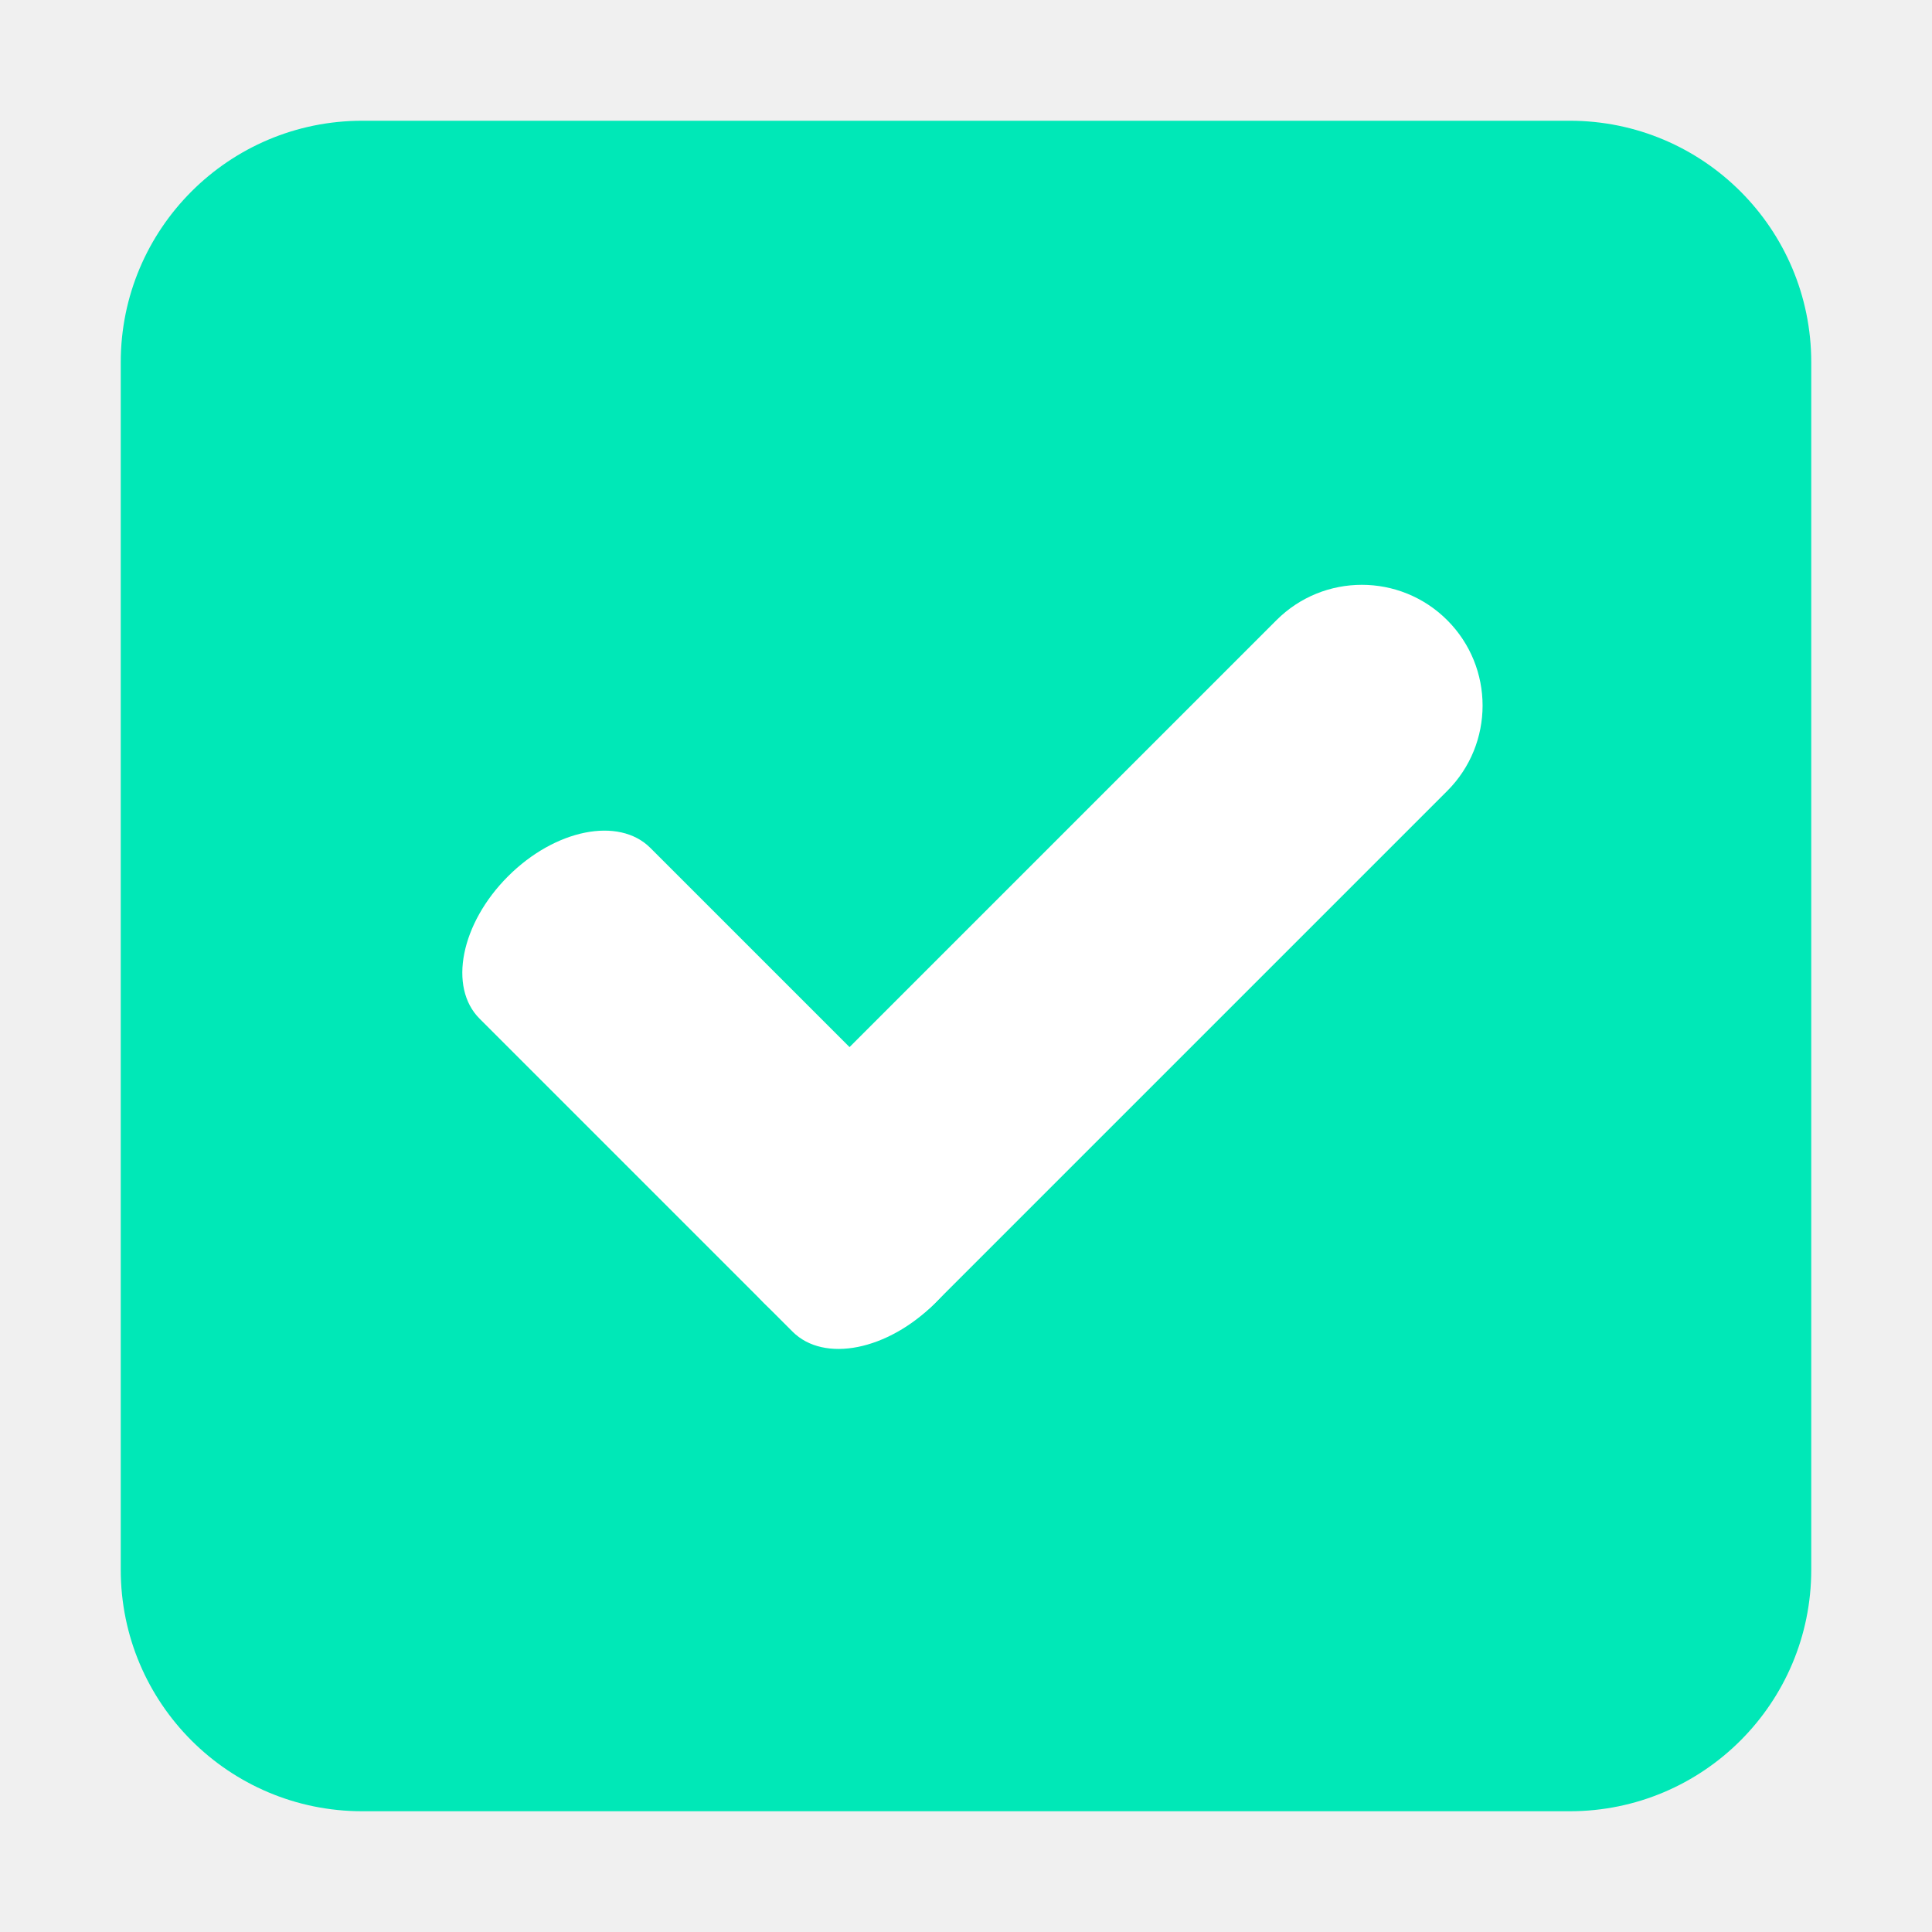
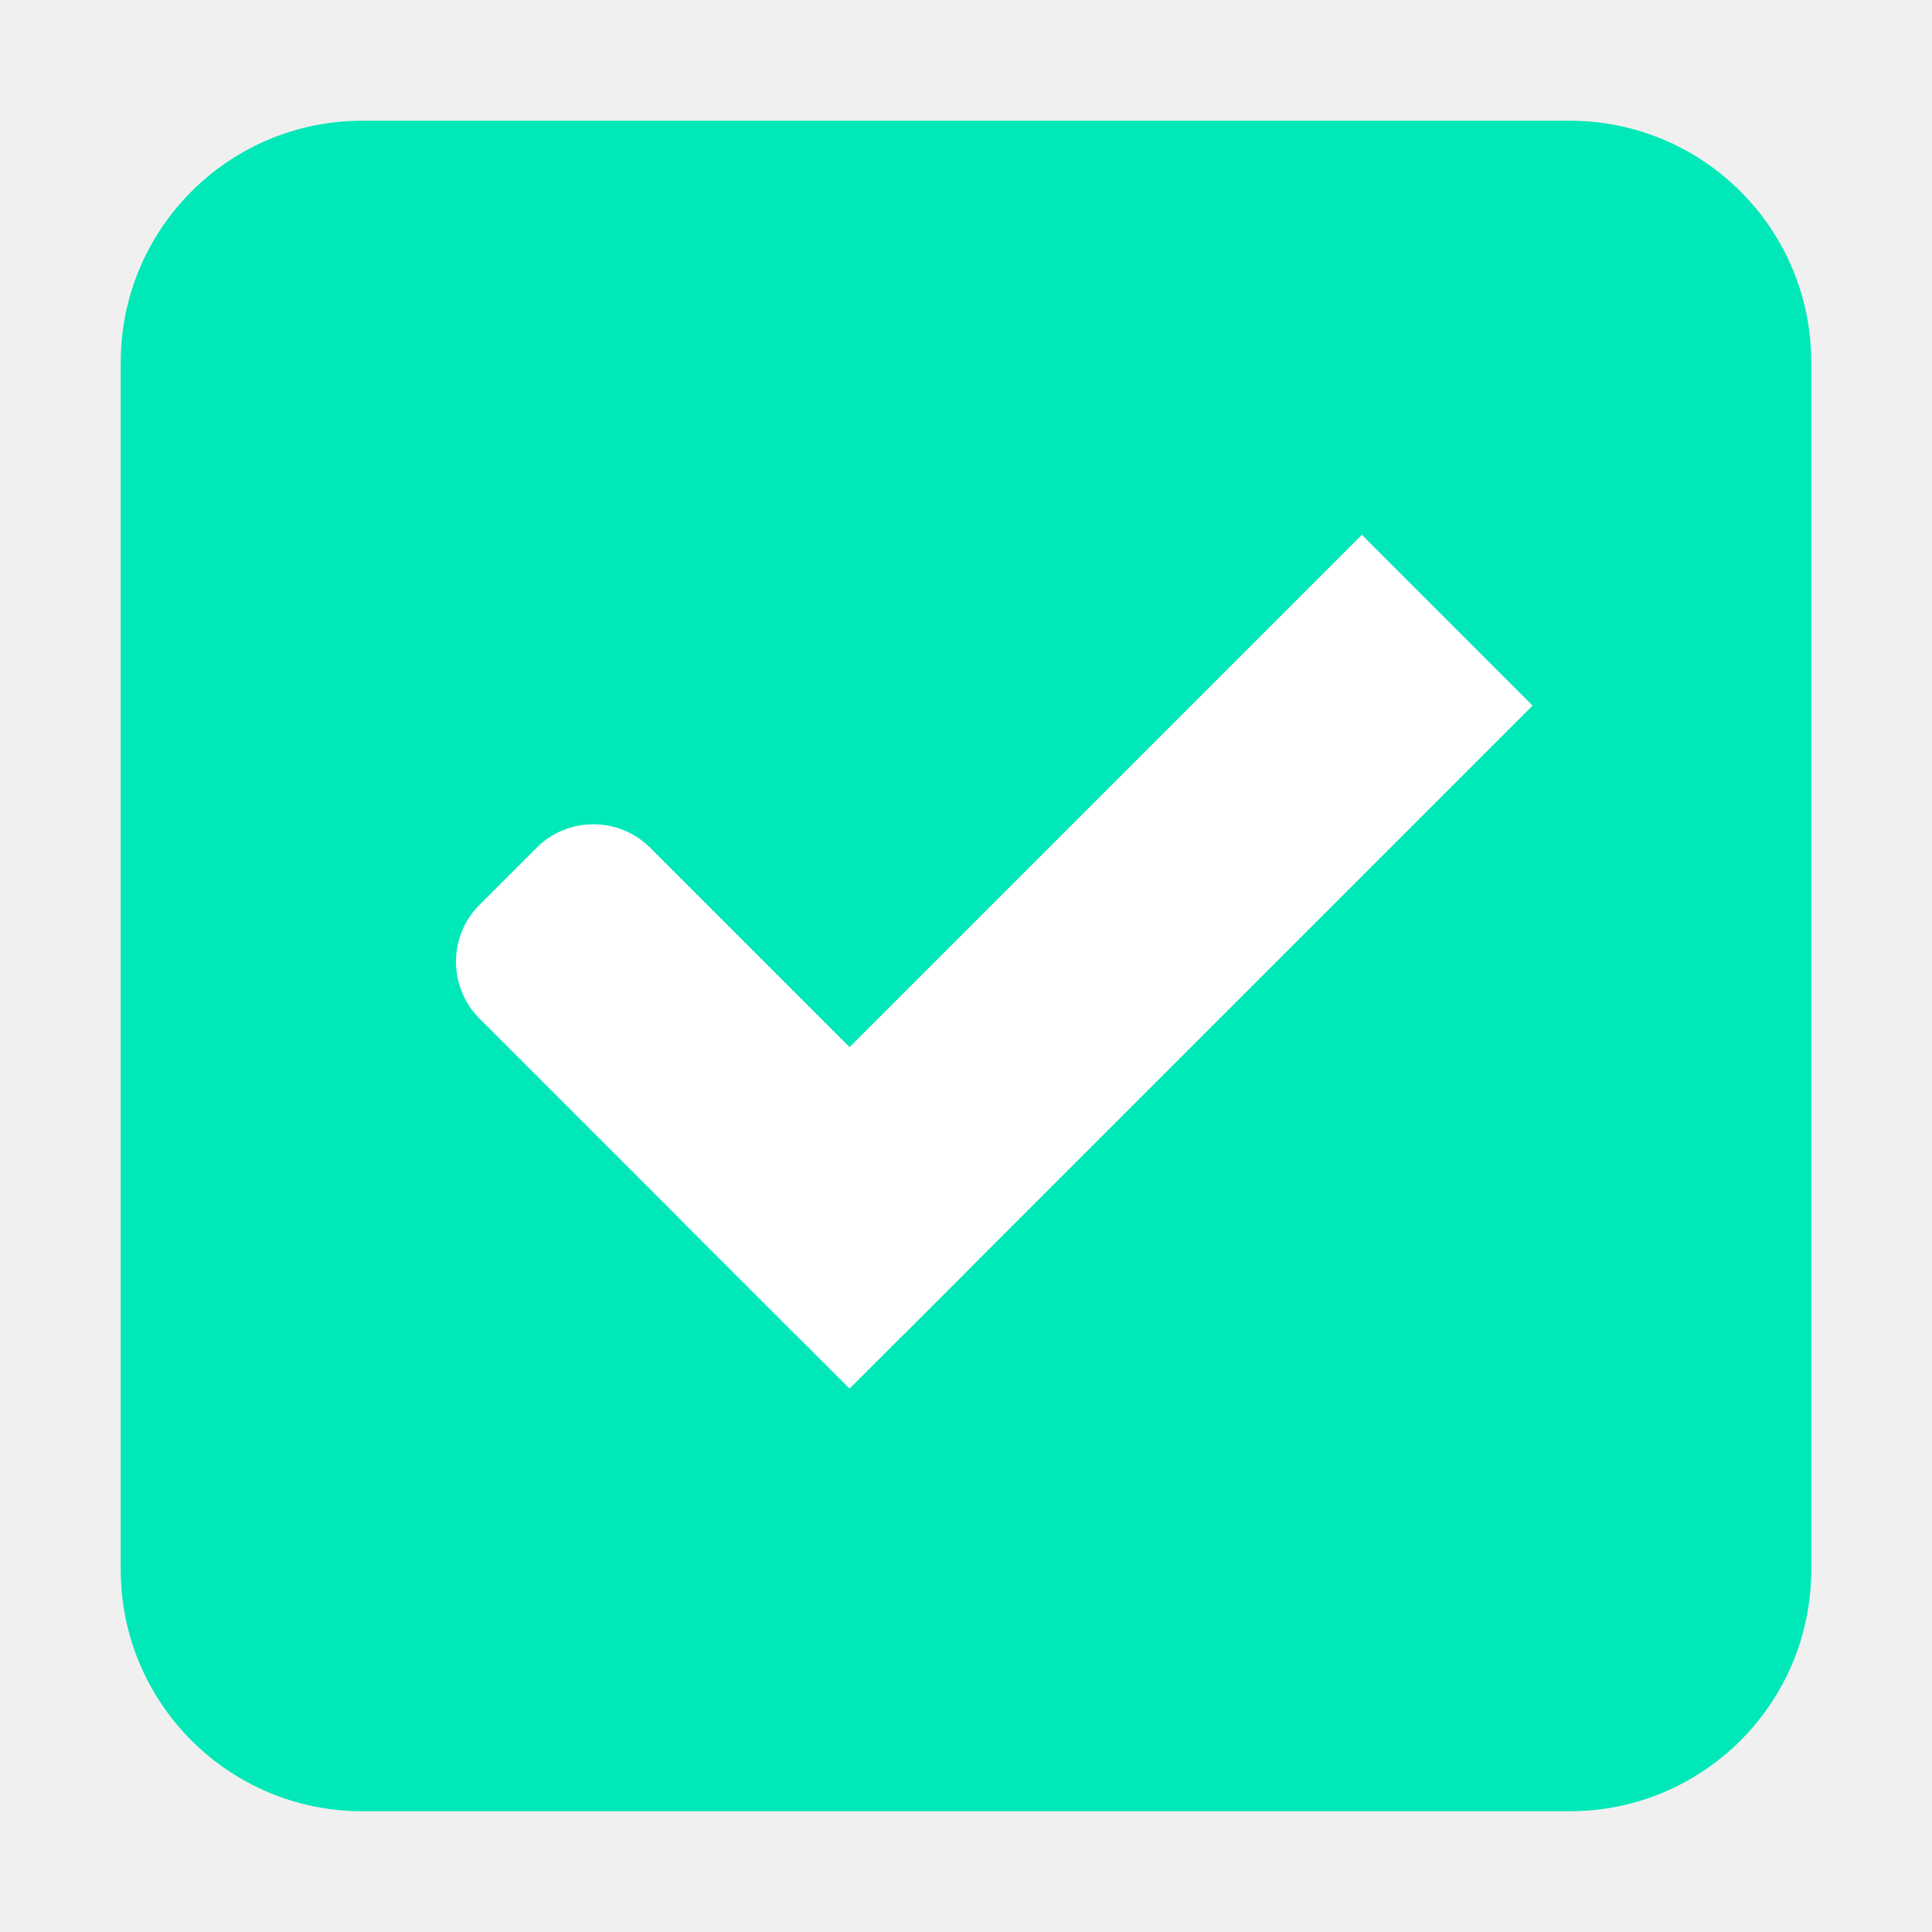
<svg xmlns="http://www.w3.org/2000/svg" xmlns:ns1="http://www.openswatchbook.org/uri/2009/osb" version="1.1" id="svg2" height="16" width="16">
  <defs id="defs4">
-     <linearGradient id="selected_bg_color" ns1:paint="solid">
+     <linearGradient ns1:paint="solid" id="selected_bg_color">
      <stop id="stop4159" offset="0" style="stop-color:#5294e2;stop-opacity:1;" />
    </linearGradient>
    <linearGradient id="linearGradient3768-6">
      <stop id="stop3770-6" offset="0" style="stop-color:#0f0f0f;stop-opacity:1;" />
      <stop style="stop-color:#171717;stop-opacity:1;" offset="0.078" id="stop3778-2" />
      <stop id="stop3774-0" offset="0.974" style="stop-color:#171717;stop-opacity:1;" />
      <stop id="stop3776-1" offset="1" style="stop-color:#1b1b1b;stop-opacity:1;" />
    </linearGradient>
  </defs>
  <g transform="translate(0,-1036.362)" id="layer1">
    <g id="checkbox-checked-dark" style="display:inline;opacity:1" transform="translate(-36,1036)">
      <g transform="translate(19)" style="display:inline" id="checkbox-unchecked-5-59">
        <g id="sdsd-7-54">
          <g id="scdsdcd-5-8" transform="translate(0,-30)">
            <g style="display:inline" id="g15812-6-6-1-5-4" transform="matrix(0.9295198,0,0,0.9291437,-156.7507,-212.9618)">
              <g transform="matrix(0.5089163,0,0,0.5173982,161.7932,197.5643)" id="g5489-2-9-6-8-8-53-5" style="display:inline">
                <g id="g5428-8-1-4-0-0-4-2" />
              </g>
            </g>
            <rect y="30.362" x="17" height="16" width="16" id="rect13523-7-11" style="color:#000000;display:inline;overflow:visible;visibility:visible;fill:none;stroke:none;stroke-width:2;marker:none;enable-background:accumulate" />
            <g id="g5400-6-68">
              <rect ry="2" style="color:#000000;display:inline;overflow:visible;visibility:visible;fill:#00e8b7;fill-opacity:1;stroke:#000000;stroke-width:0;stroke-linecap:butt;stroke-linejoin:round;stroke-miterlimit:4;stroke-dasharray:none;stroke-dashoffset:0;stroke-opacity:1;marker:none;enable-background:accumulate" id="rect5147-9-1-5-7-6-7-4" width="14" height="14" x="18" y="31.362" rx="2" />
            </g>
          </g>
        </g>
      </g>
      <g style="display:inline" transform="translate(36,-1036)" id="checkbox-checked-dark-7-37">
        <g style="opacity:0.85;fill:#1a1a1a;fill-opacity:1" transform="rotate(45,-3.260445,1033.662)" id="g3981-6-4-97" />
        <g transform="rotate(45,7.499994,1026.362)" id="g4049-2-5">
          <g transform="translate(12.37438,11.53123)" id="g4056-7-6">
            <g style="fill:#3b3c3e;fill-opacity:1" transform="translate(-3,-4.999983)" id="g3981-0-8">
-               <rect style="fill:#ffffff;fill-opacity:1;stroke:none" id="rect3977-39-90" width="5" height="2" x="8" y="1033.362" rx="0.667" ry="1" />
-               <rect style="fill:#ffffff;fill-opacity:1;stroke:none" id="rect3979-7-60" width="2" height="8" x="11" y="1027.362" ry="1" />
+               <rect style="fill:#ffffff;fill-opacity:1;stroke:none" id="rect3977-39-90" width="5" height="2" x="8" y="1033.362" rx="0.667" ry="0.667" />
+               <rect style="fill:#ffffff;fill-opacity:1;stroke:none" id="rect3979-7-60" width="2" height="8" x="11" y="1027.362" ry="0" />
            </g>
            <rect transform="translate(0,1036.362)" y="-8" x="5" height="1" width="3" id="rect4047-81-5" style="fill:#eeeeee;fill-opacity:0;stroke:none" />
          </g>
        </g>
      </g>
    </g>
  </g>
</svg>
